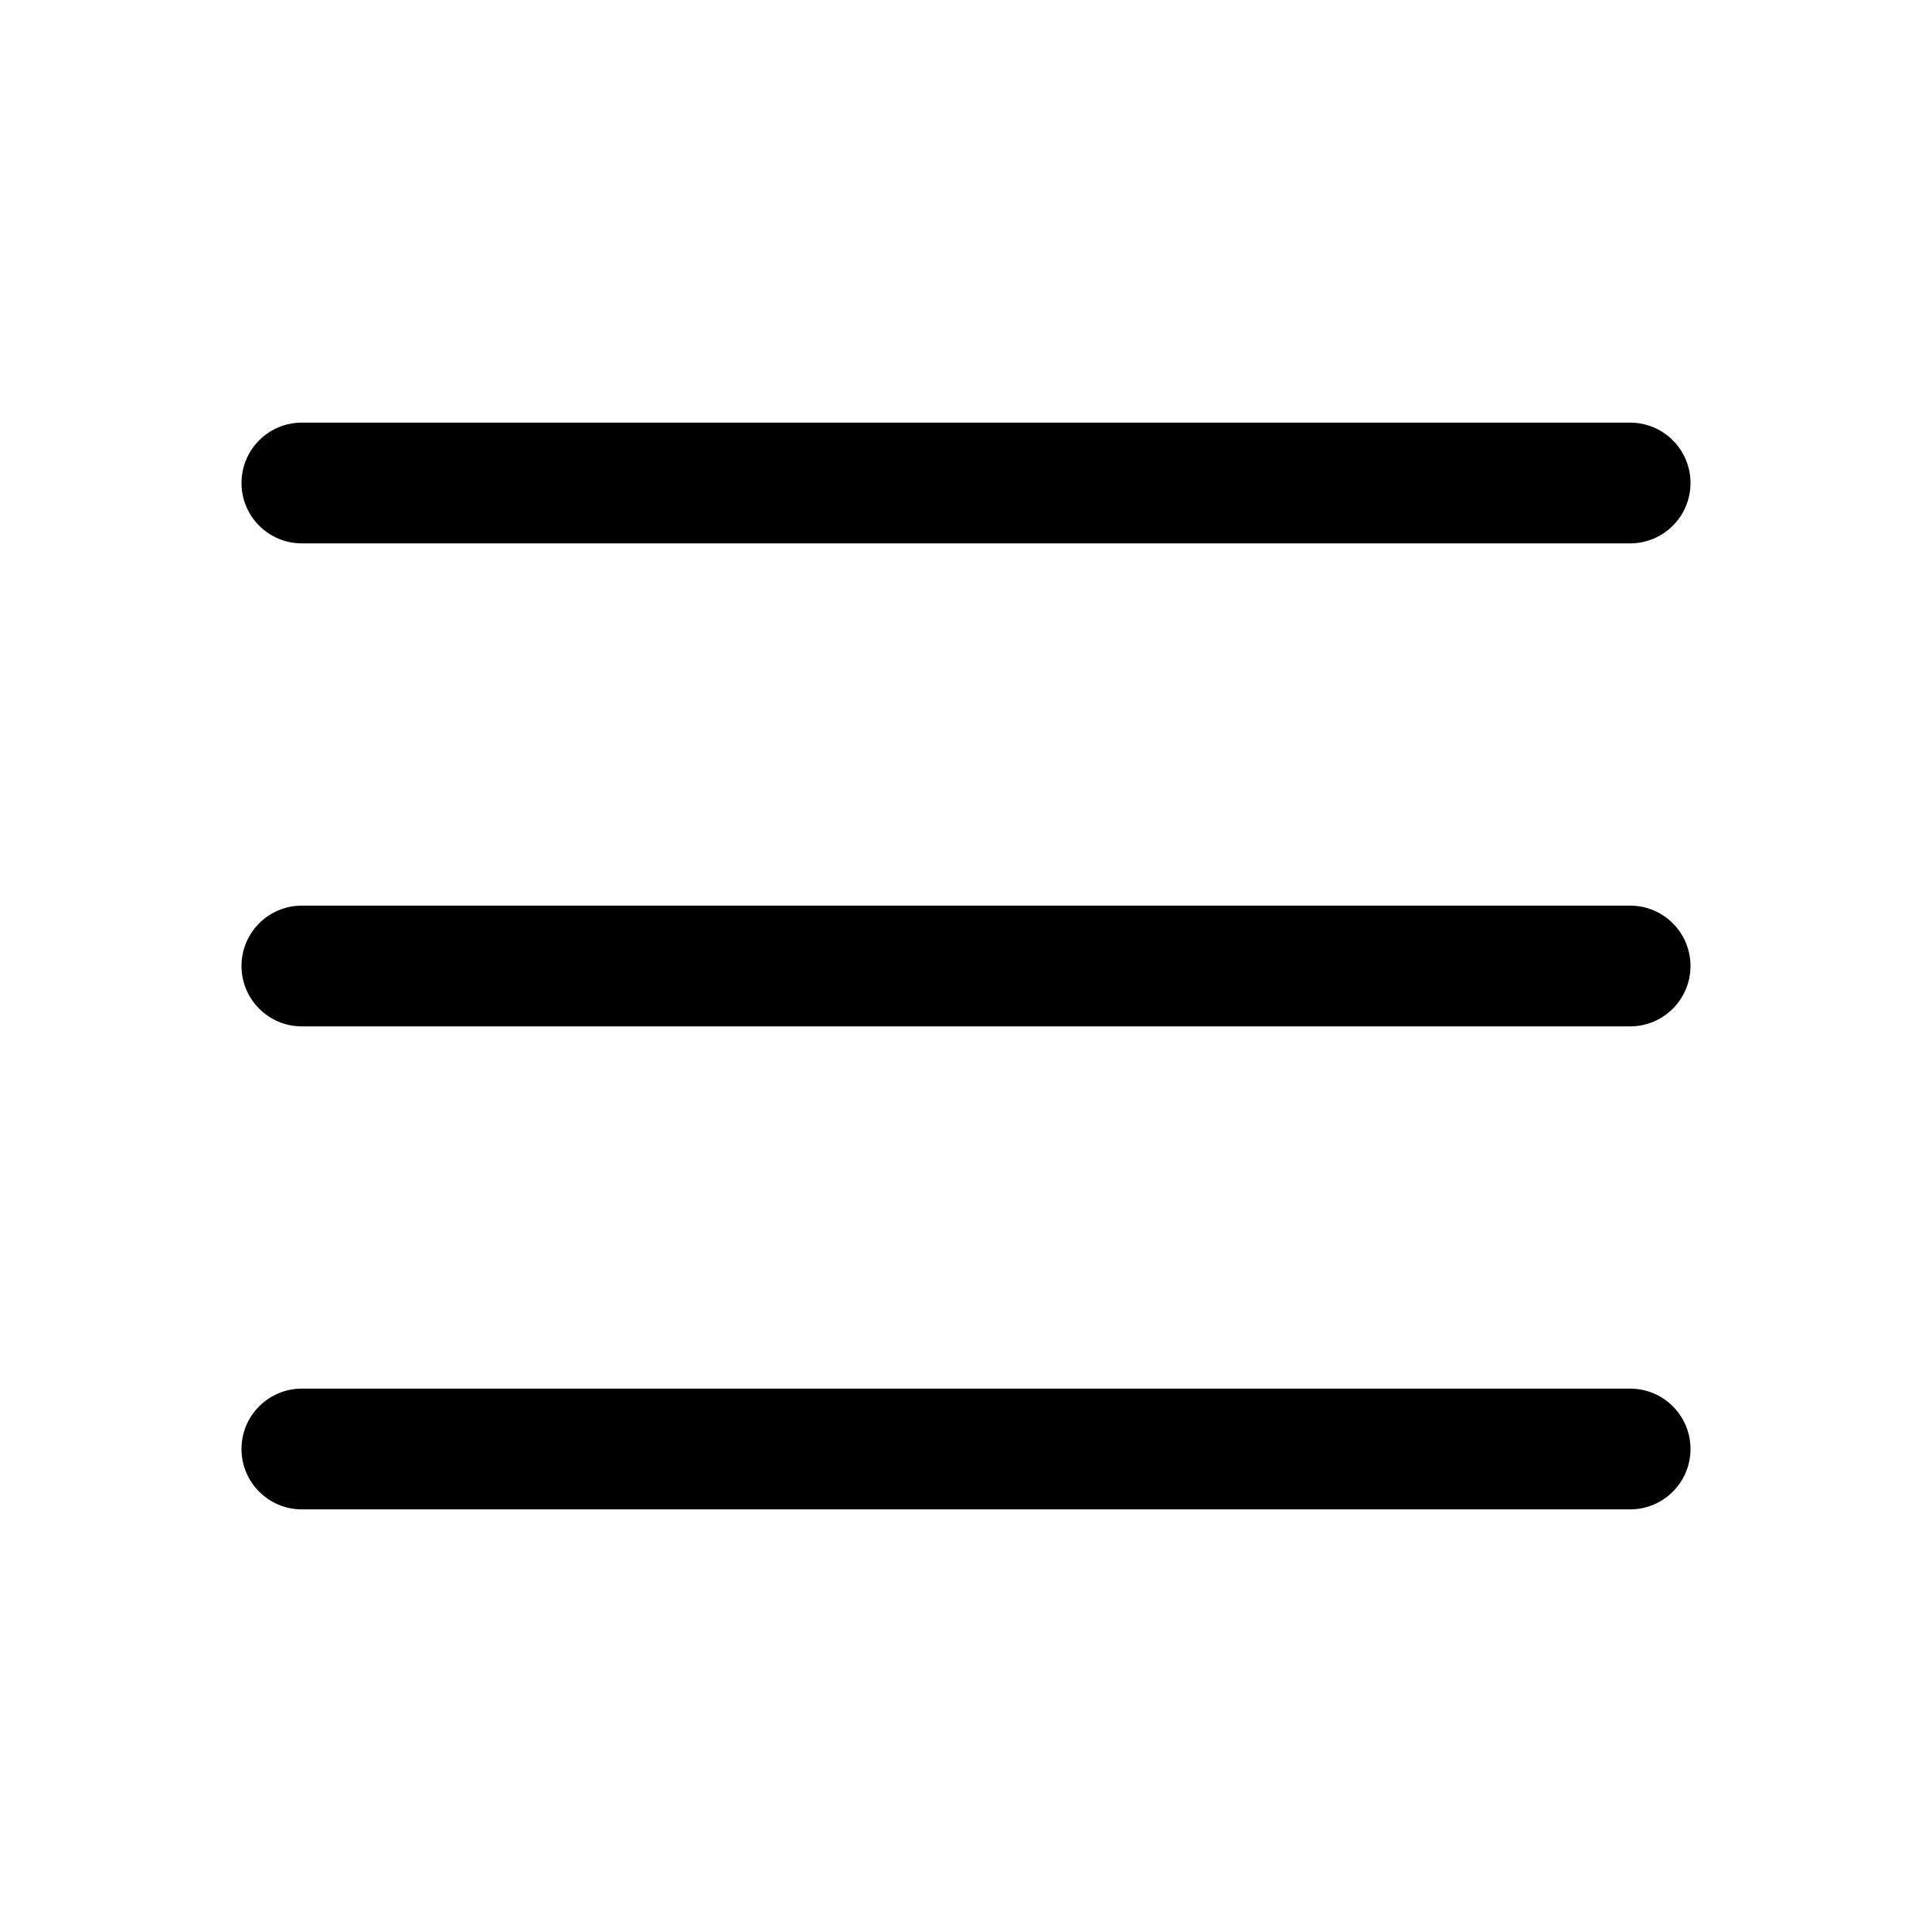
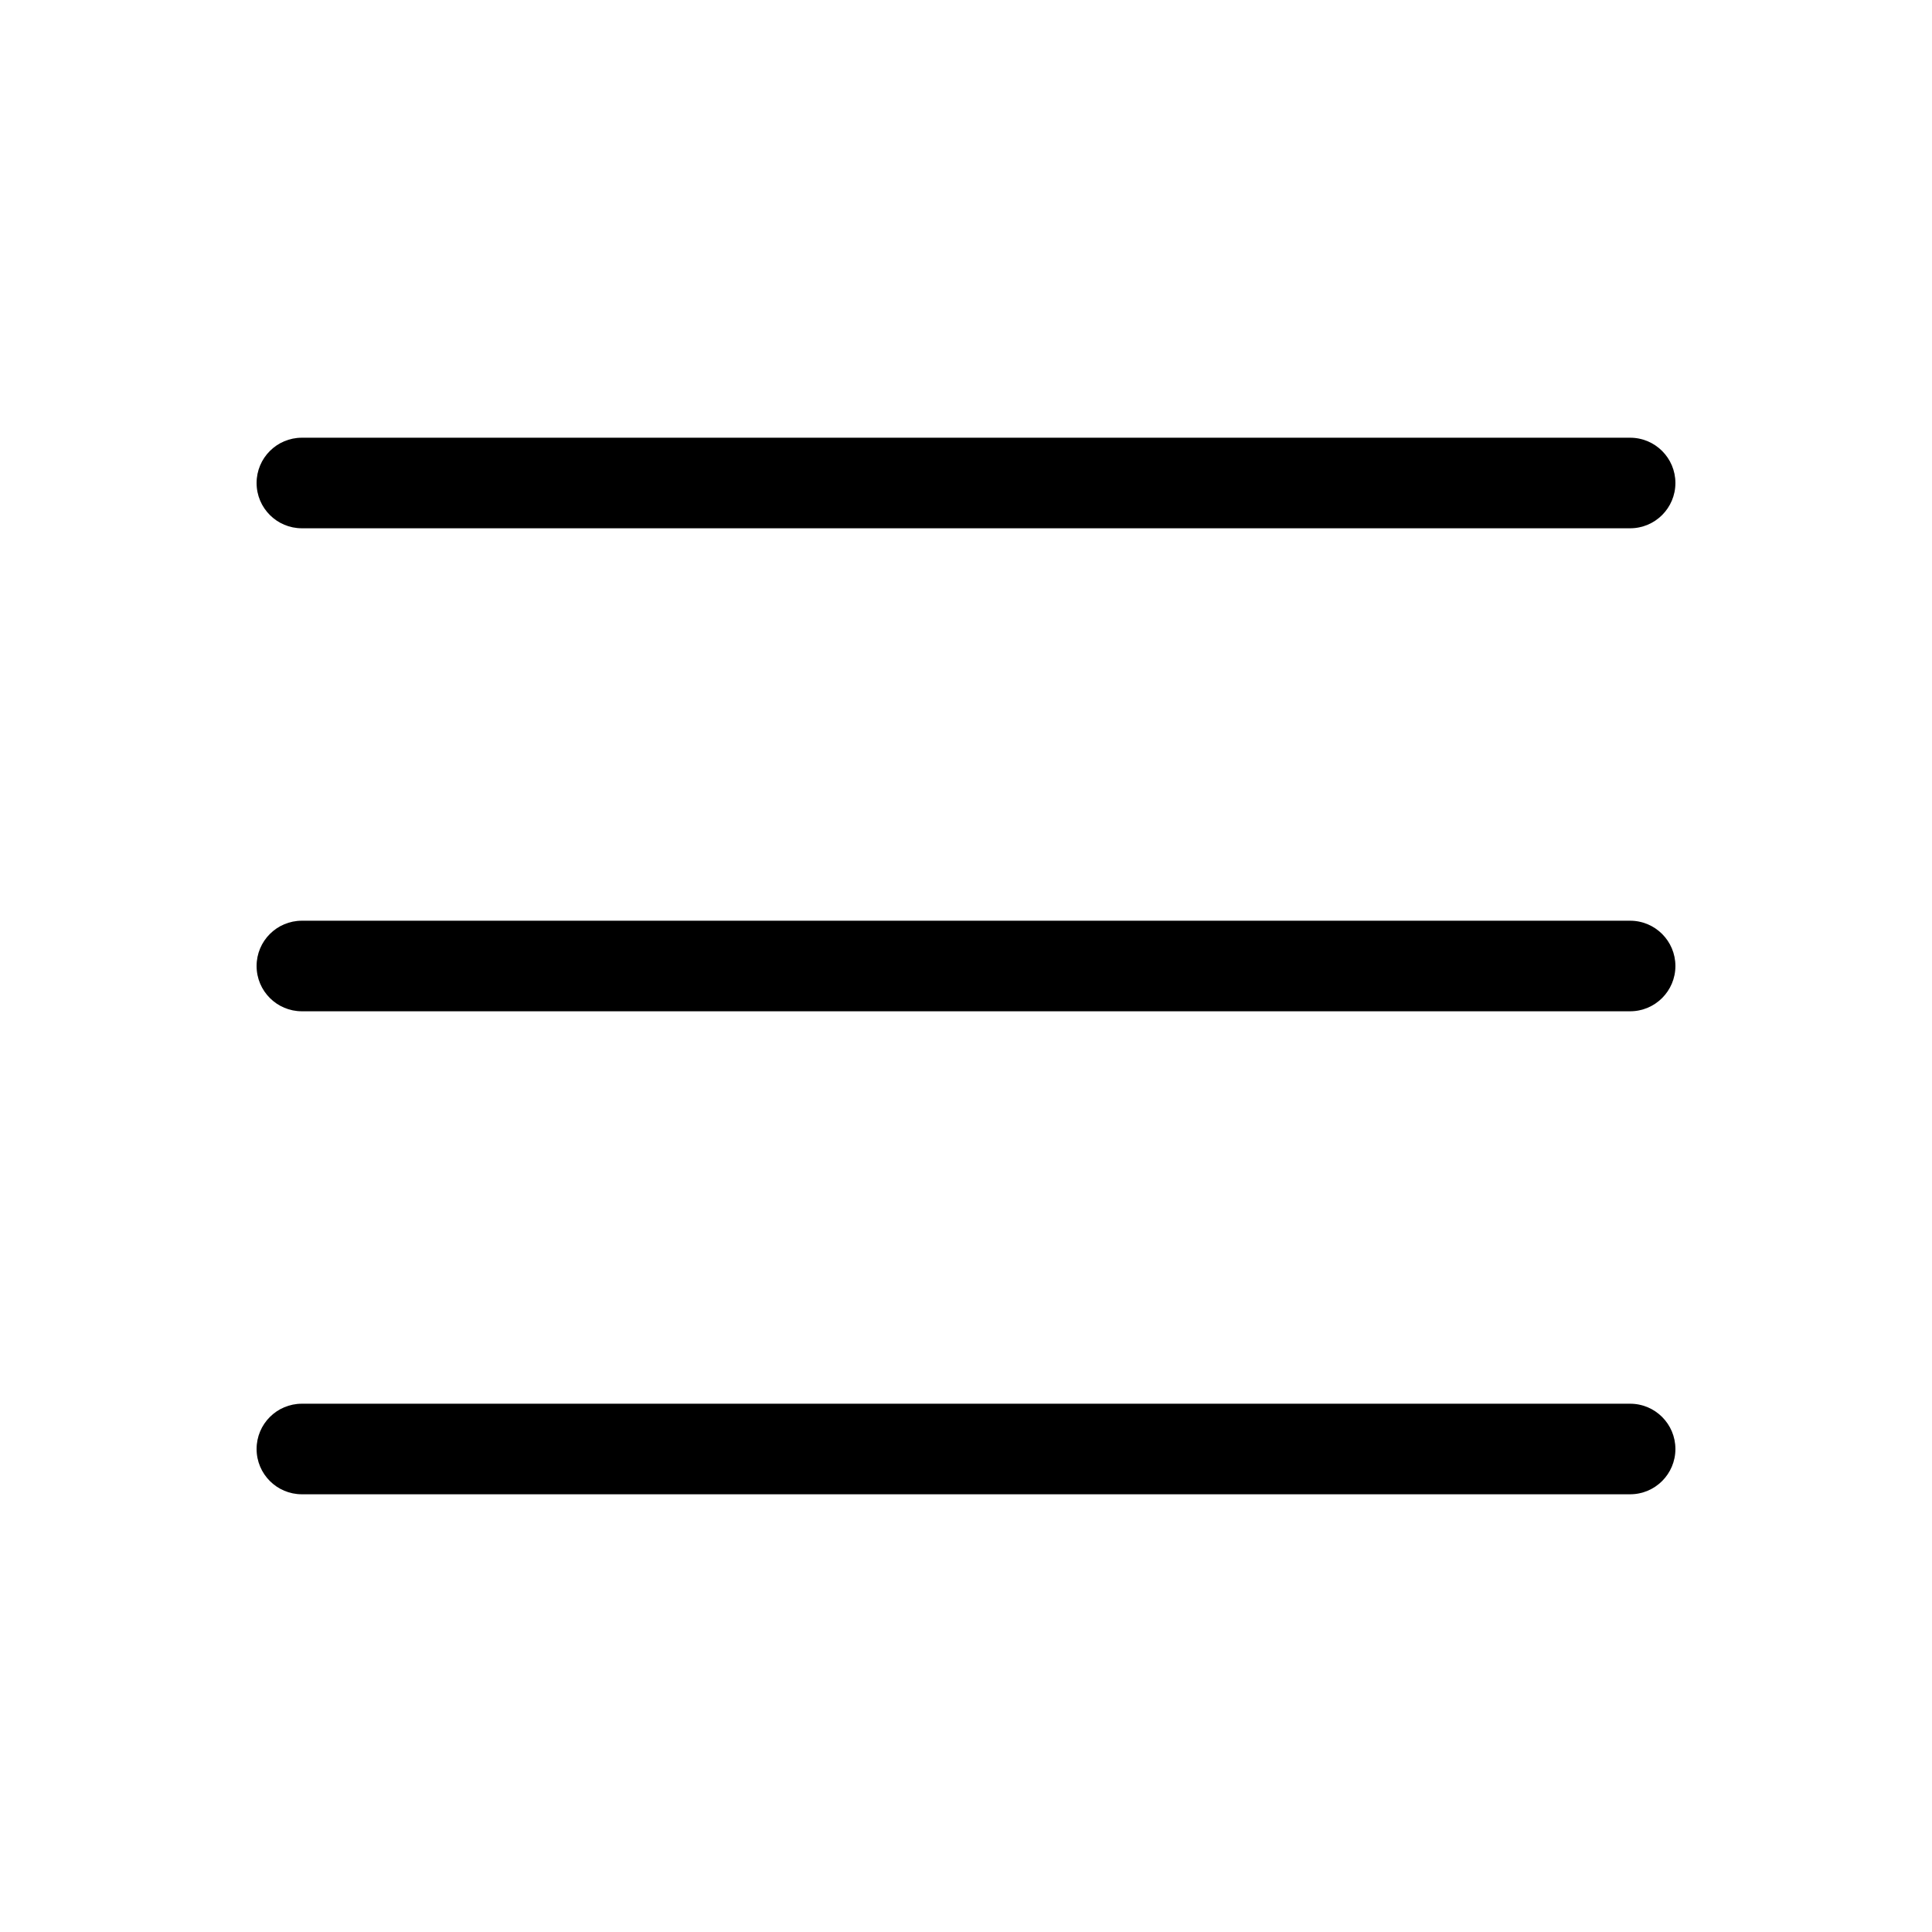
<svg xmlns="http://www.w3.org/2000/svg" viewBox="0 0 256 256" fill="currentColor">
-   <path d="M224,128a8,8,0,0,1-8,8H40a8,8,0,0,1,0-16H216A8,8,0,0,1,224,128ZM40,72H216a8,8,0,0,0,0-16H40a8,8,0,0,0,0,16ZM216,184H40a8,8,0,0,0,0,16H216a8,8,0,0,0,0-16Z" />
+   <path d="M222,128a6,6,0,0,1-6,6H40a6,6,0,0,1,0-12H216A6,6,0,0,1,222,128ZM40,70H216a6,6,0,0,0,0-12H40a6,6,0,0,0,0,12ZM216,186H40a6,6,0,0,0,0,12H216a6,6,0,0,0,0-12Z" />
</svg>
